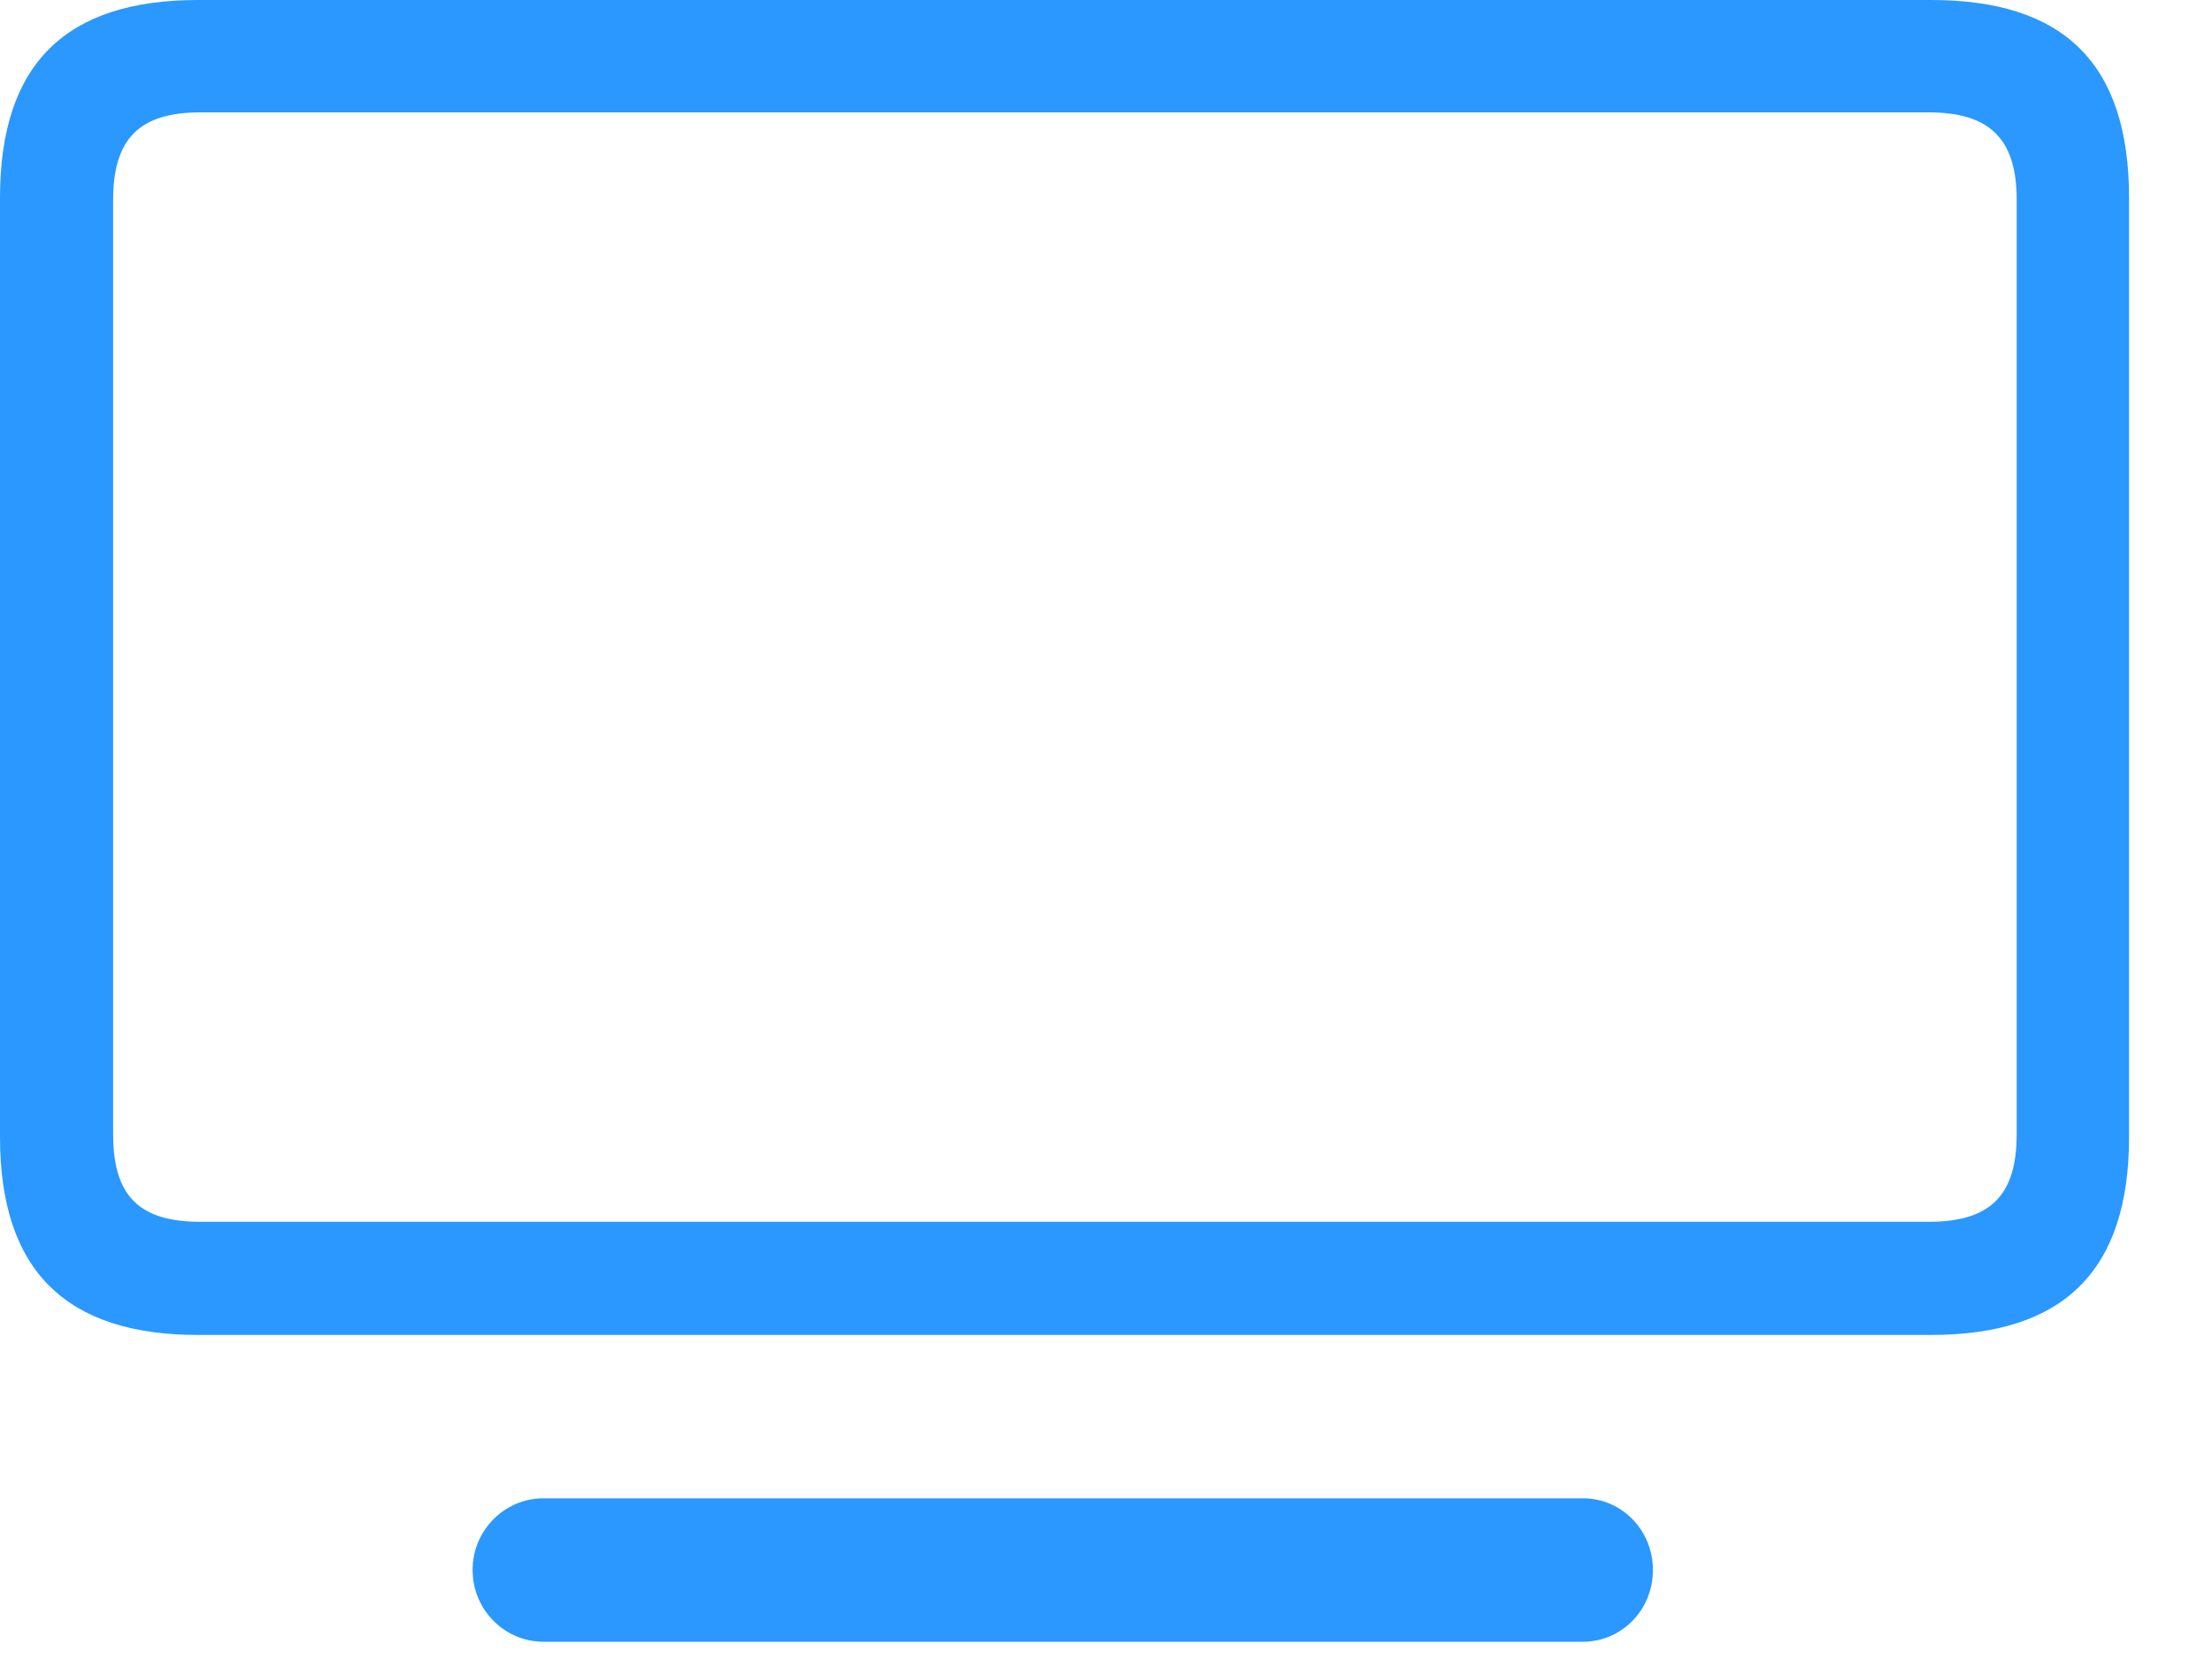
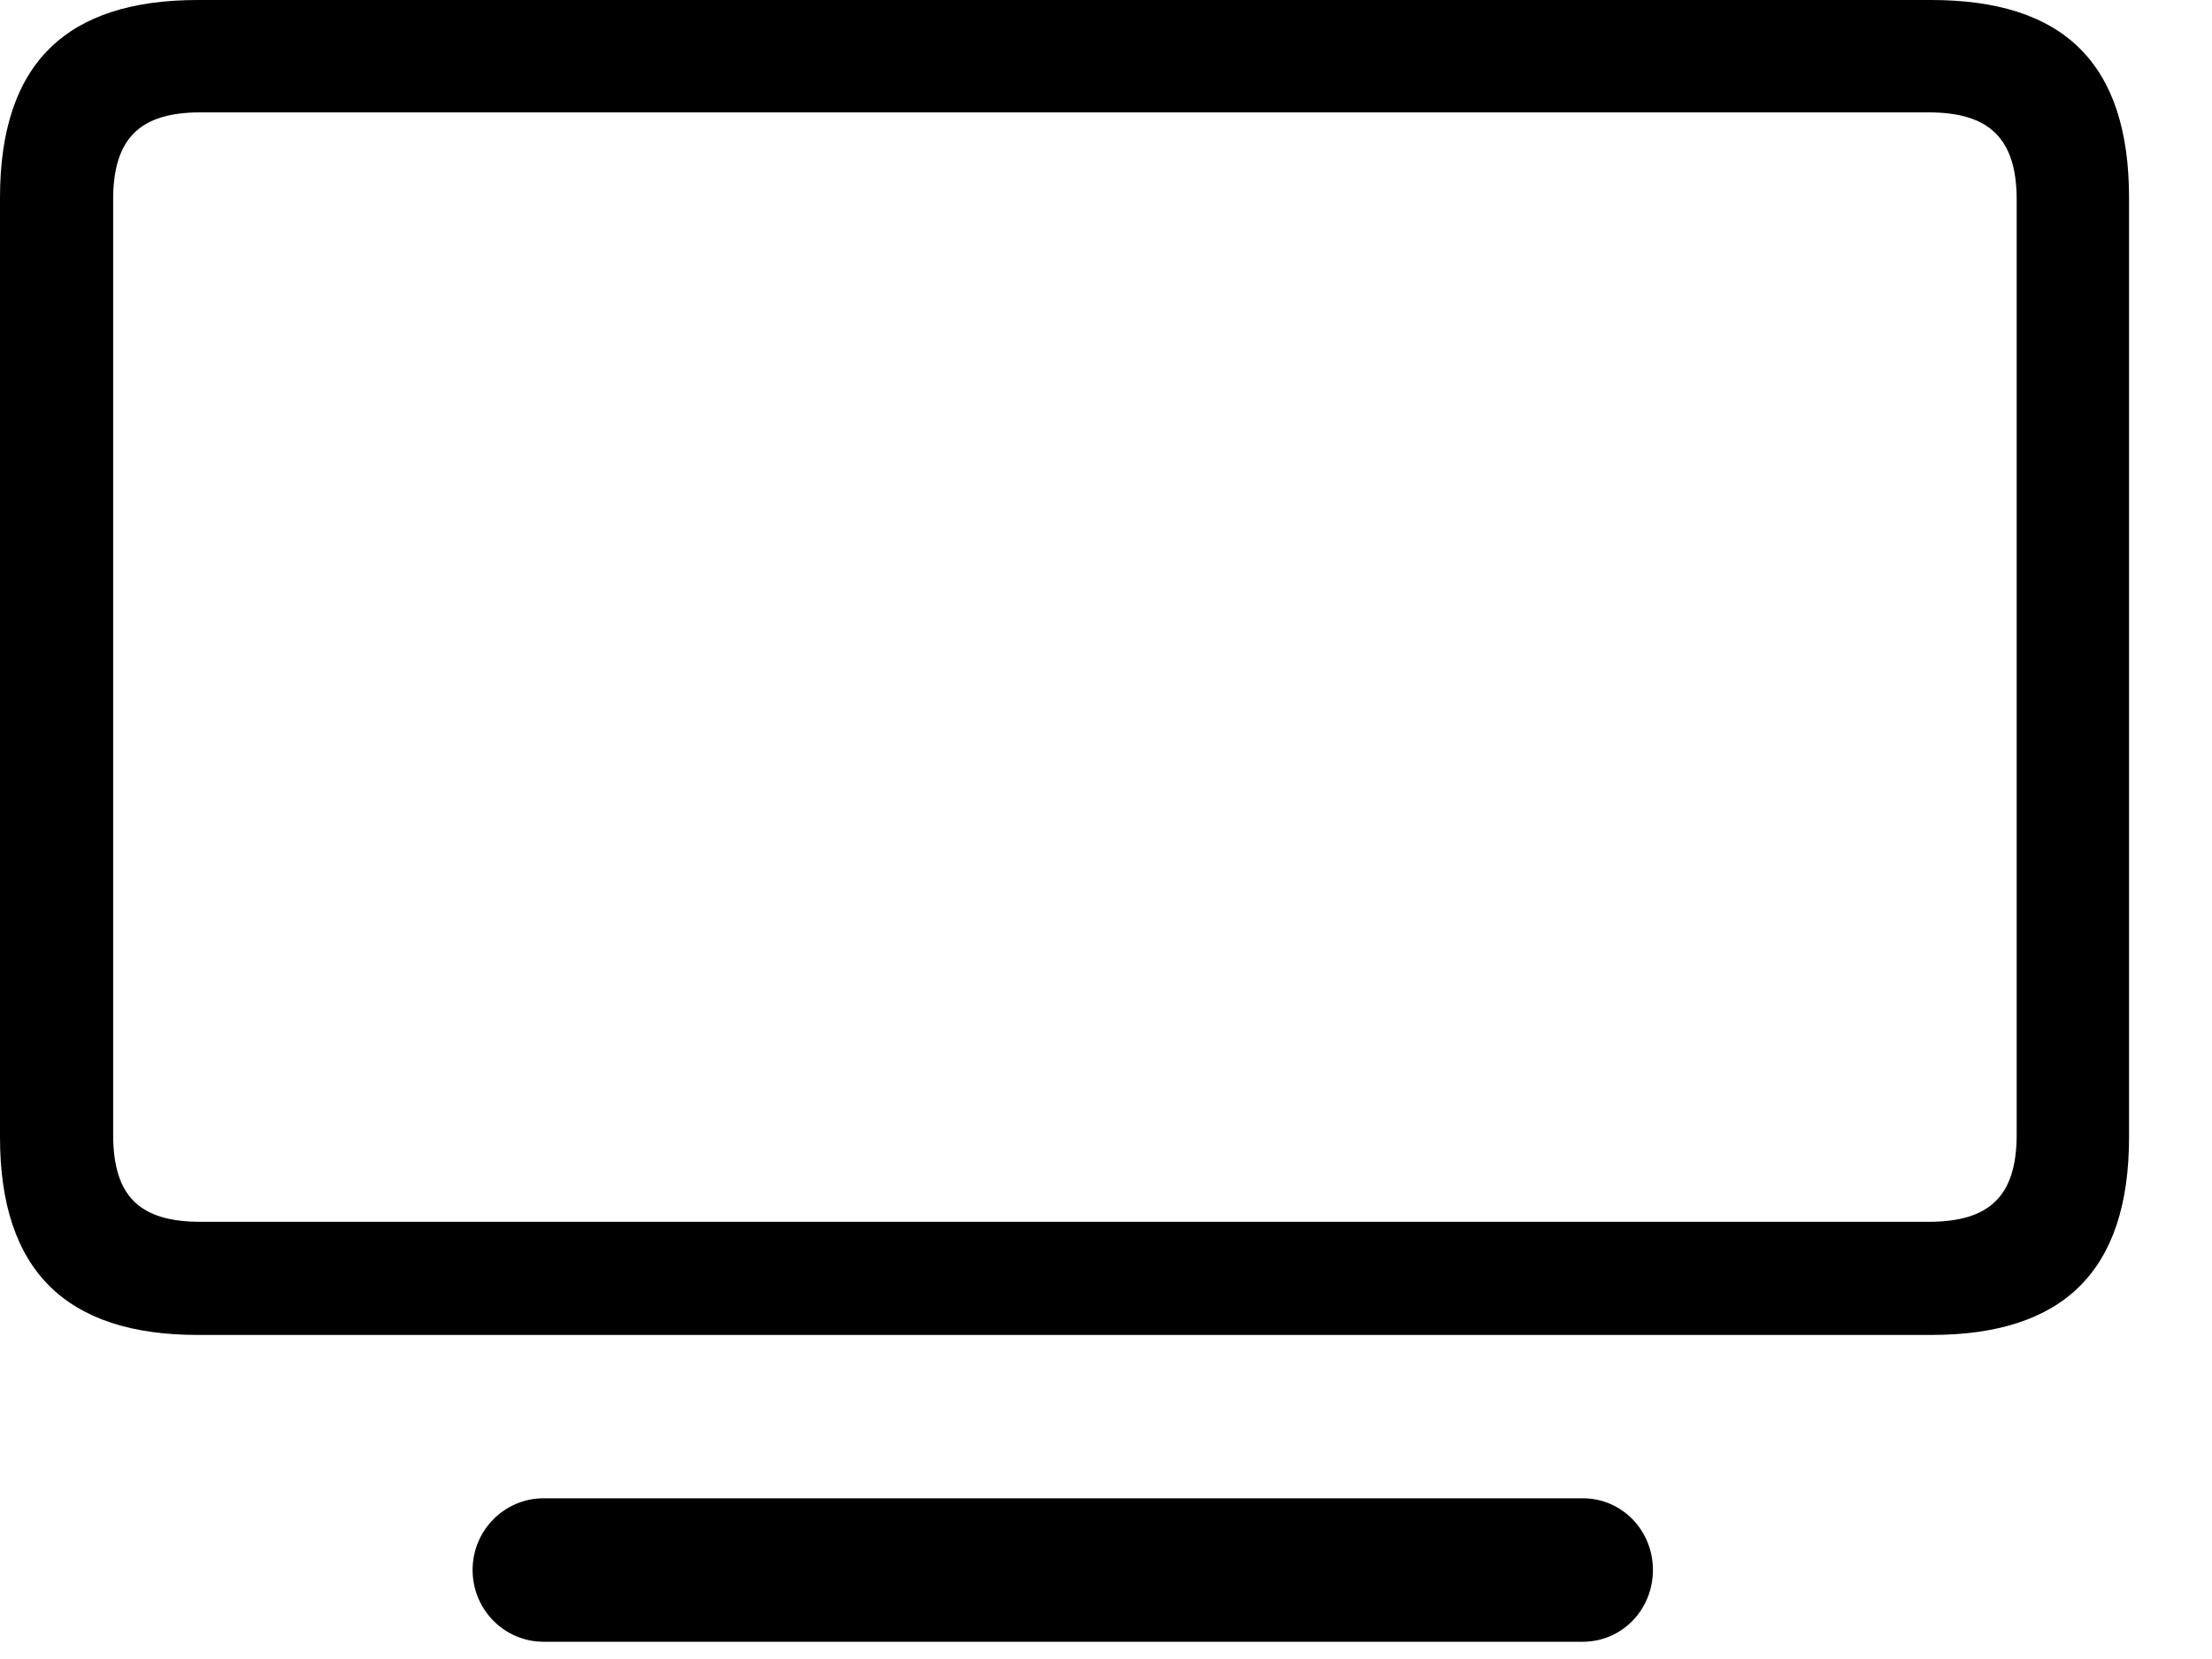
<svg xmlns="http://www.w3.org/2000/svg" width="20" height="15" viewBox="0 0 20 15" fill="none">
-   <path d="M17.461 12.07C18.656 12.07 19.25 11.492 19.25 10.281V1.789C19.25 0.57 18.656 0 17.461 0H1.789C0.602 0 0 0.57 0 1.789V10.281C0 11.492 0.602 12.07 1.789 12.07H17.461ZM17.438 11.047H1.812C1.266 11.047 1.023 10.82 1.023 10.258V1.805C1.023 1.25 1.266 1.016 1.812 1.016H17.438C17.984 1.016 18.234 1.25 18.234 1.805V10.258C18.234 10.82 17.984 11.047 17.438 11.047ZM14.312 14.844C14.664 14.844 14.945 14.555 14.945 14.195C14.945 13.836 14.664 13.547 14.312 13.547H4.914C4.562 13.547 4.273 13.836 4.273 14.195C4.273 14.555 4.562 14.844 4.914 14.844H14.312Z" fill="#2A98FF" />
+   <path d="M17.461 12.07C18.656 12.07 19.25 11.492 19.25 10.281V1.789C19.25 0.57 18.656 0 17.461 0H1.789C0.602 0 0 0.57 0 1.789V10.281C0 11.492 0.602 12.07 1.789 12.07H17.461ZM17.438 11.047H1.812C1.266 11.047 1.023 10.82 1.023 10.258V1.805C1.023 1.25 1.266 1.016 1.812 1.016H17.438C17.984 1.016 18.234 1.25 18.234 1.805V10.258C18.234 10.82 17.984 11.047 17.438 11.047ZM14.312 14.844C14.664 14.844 14.945 14.555 14.945 14.195C14.945 13.836 14.664 13.547 14.312 13.547H4.914C4.562 13.547 4.273 13.836 4.273 14.195C4.273 14.555 4.562 14.844 4.914 14.844H14.312Z" fill="#000000" />
</svg>
